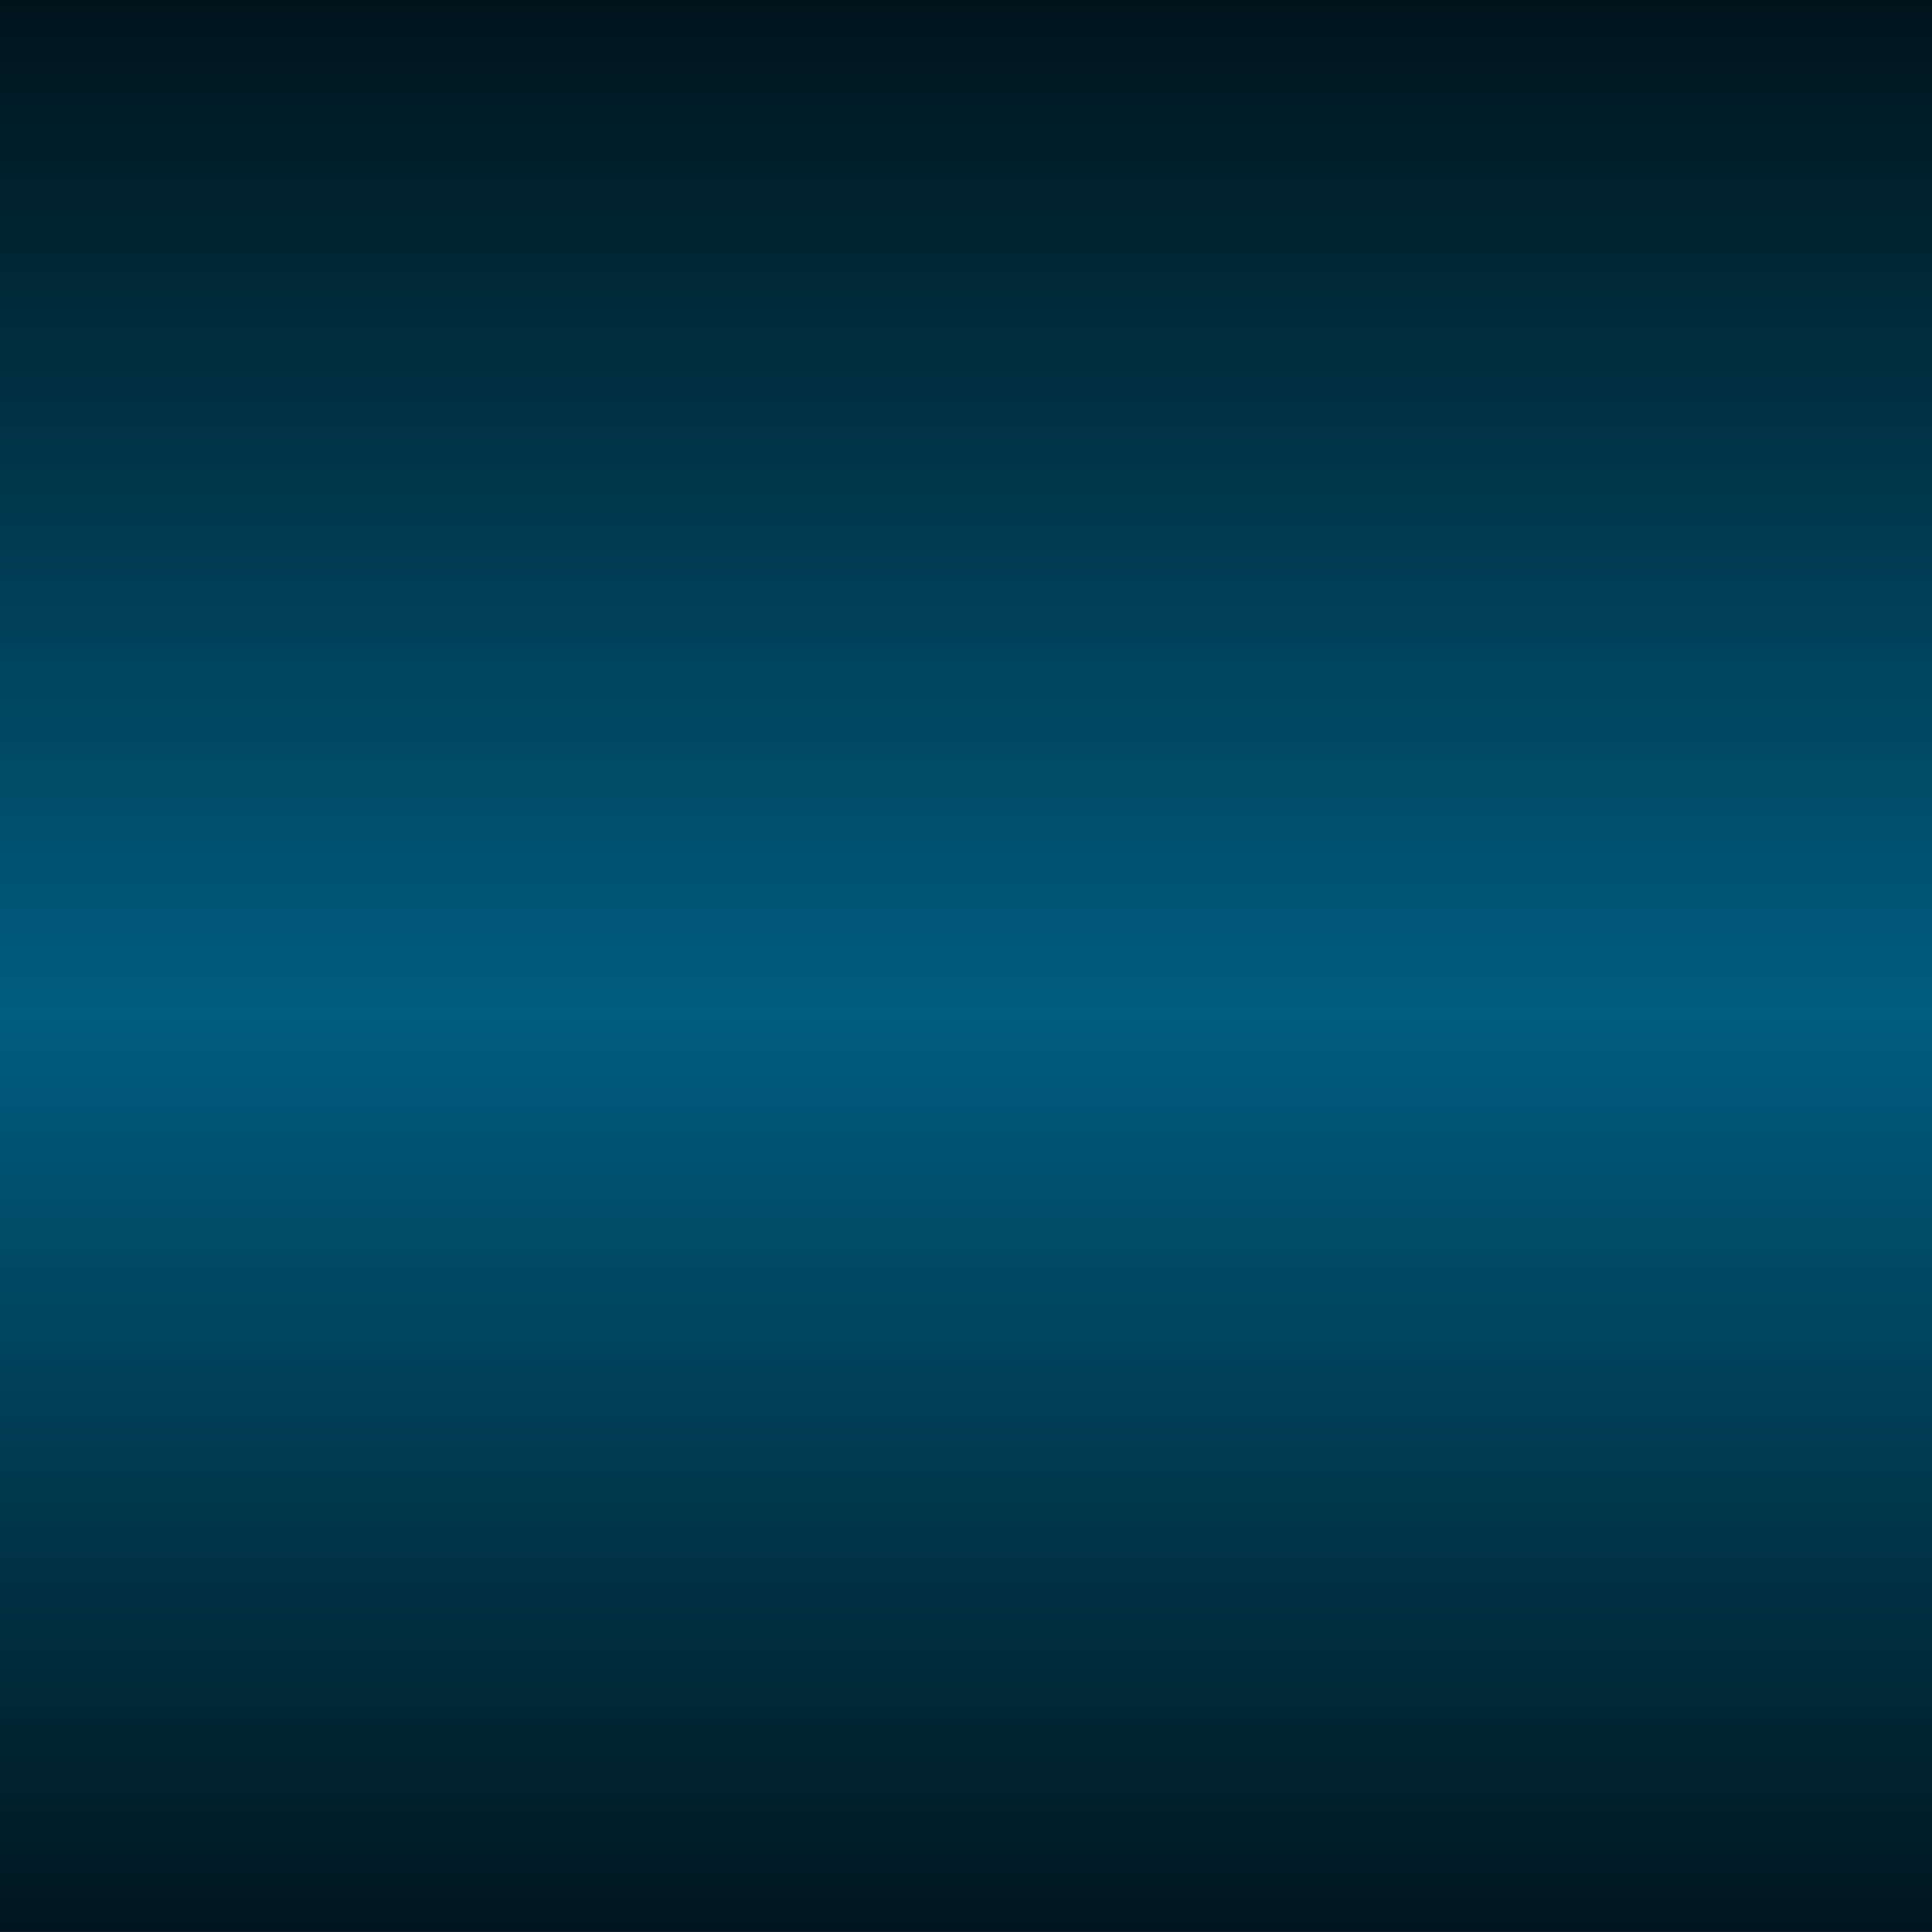
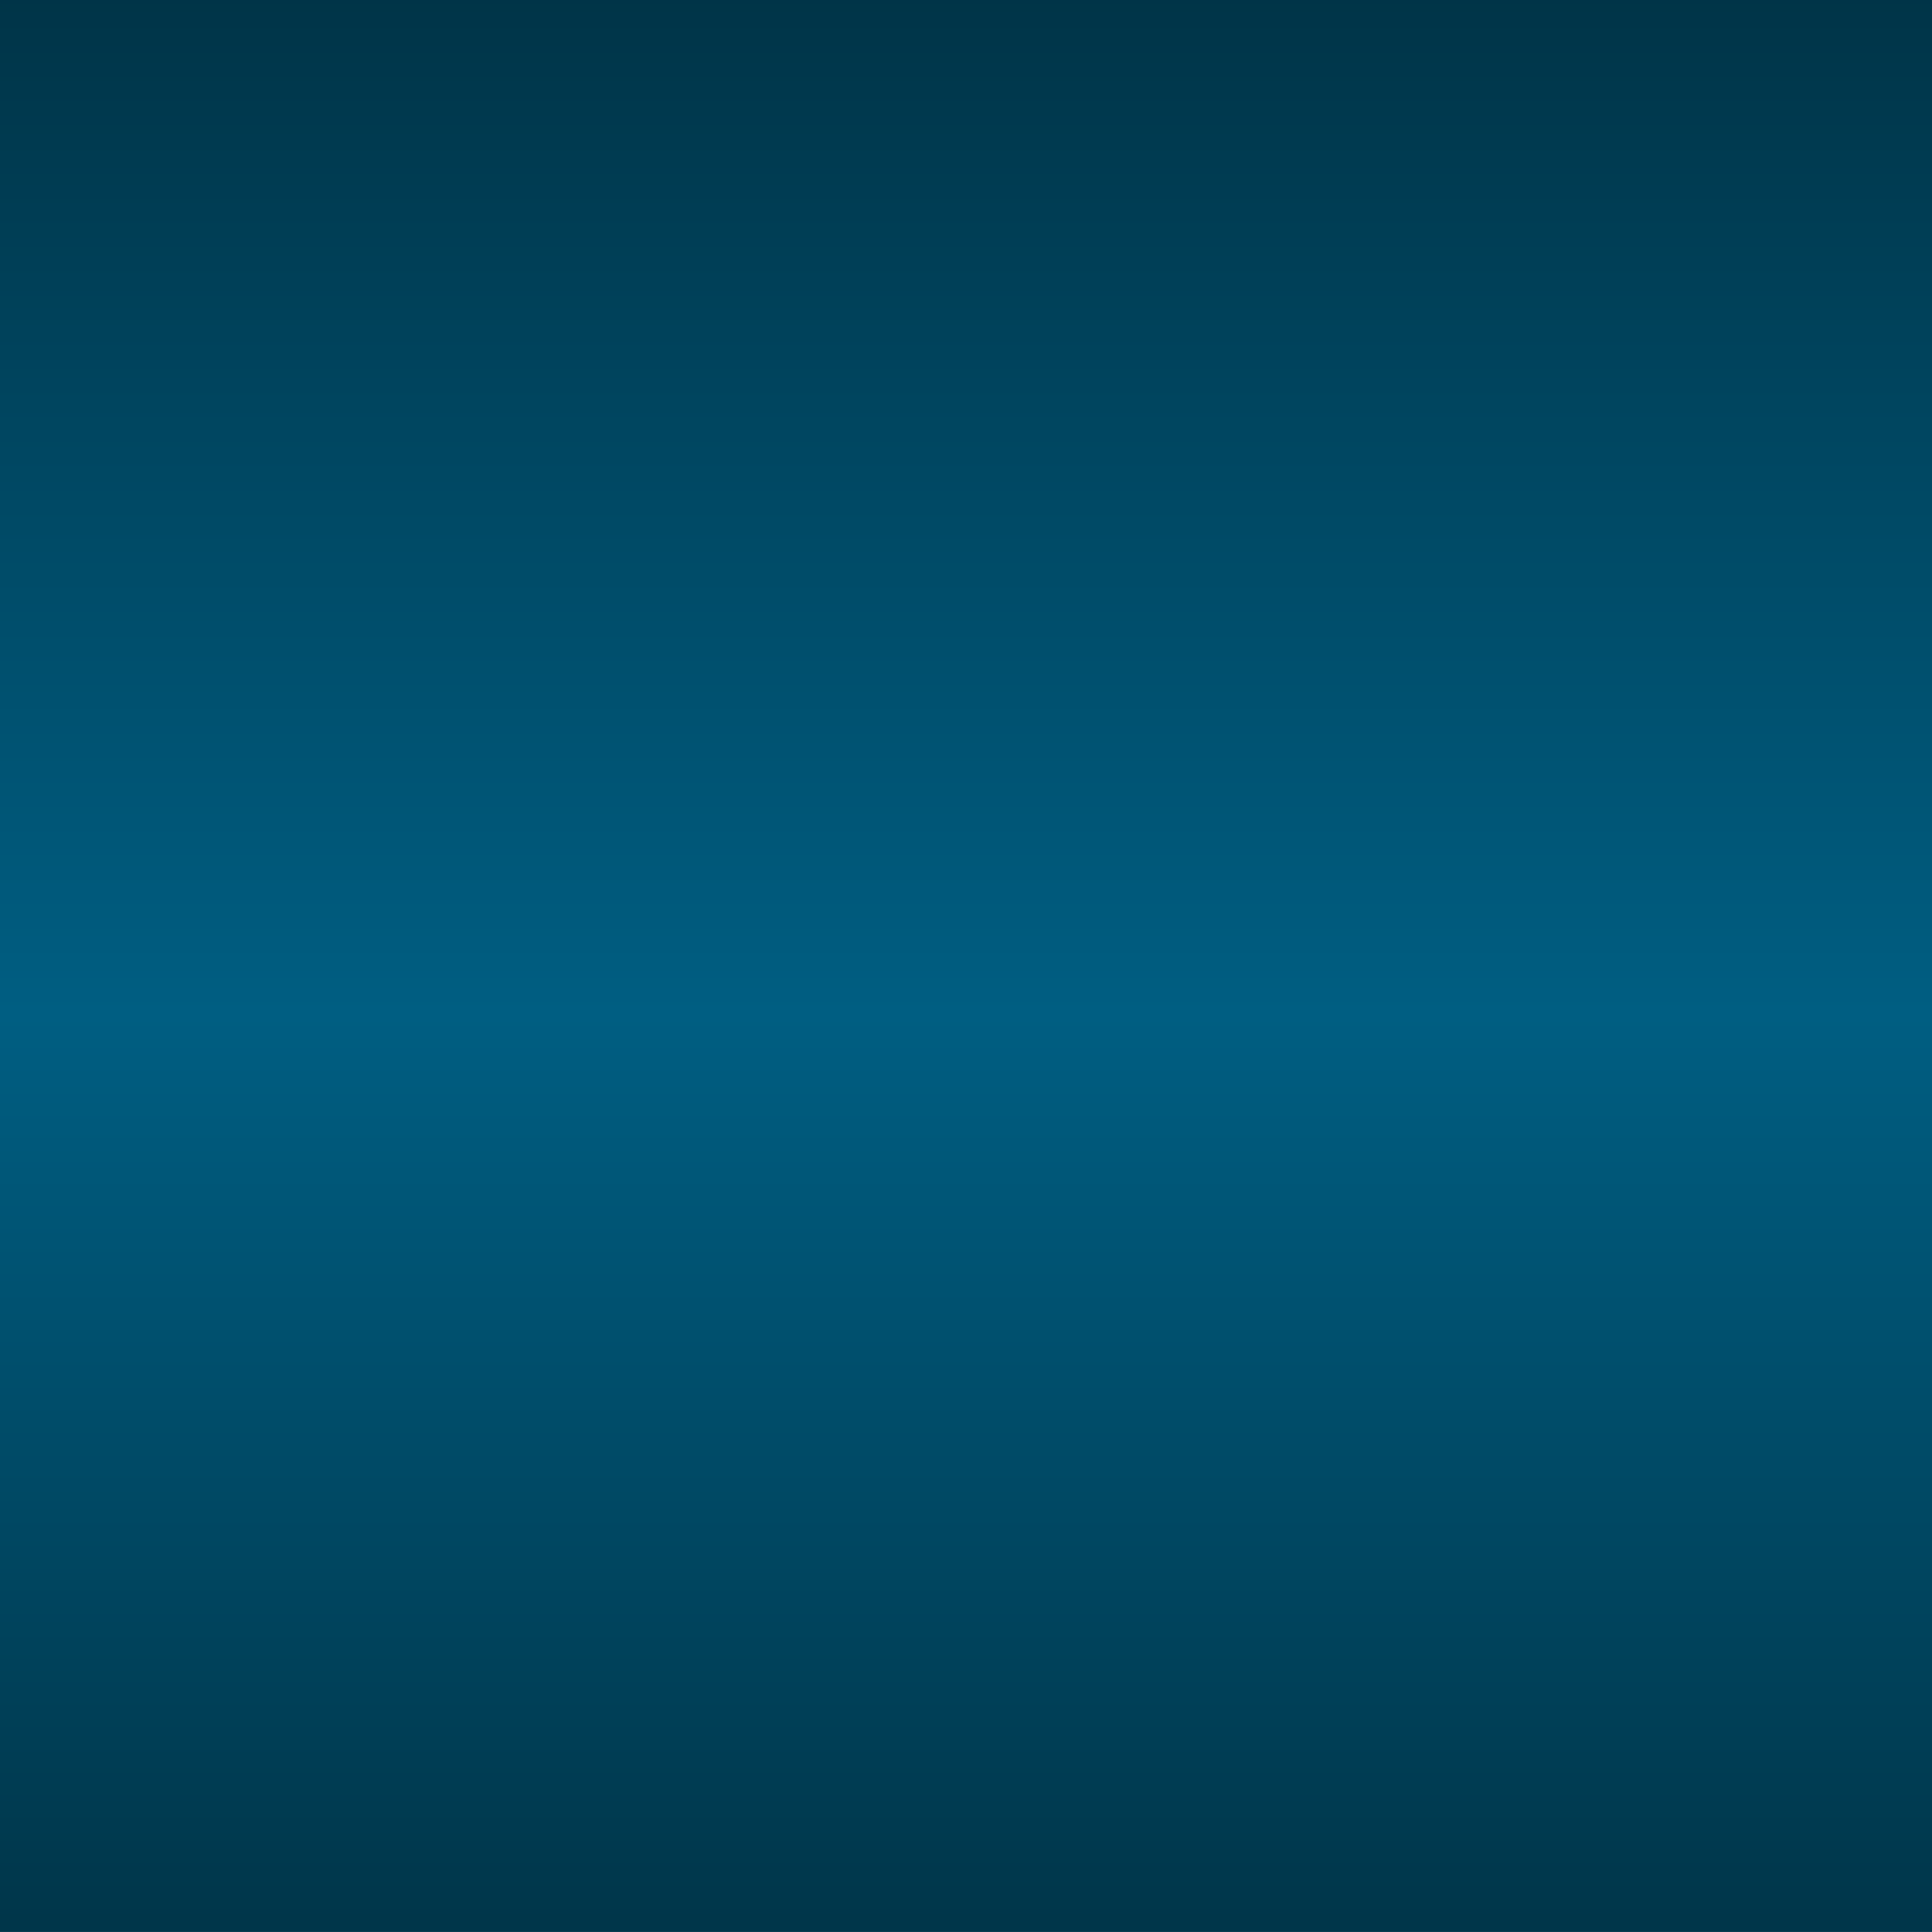
<svg xmlns="http://www.w3.org/2000/svg" xmlns:xlink="http://www.w3.org/1999/xlink" width="3" height="3" id="svg2" version="1.1">
  <defs id="defs4">
    <linearGradient id="linearGradient2987">
-       <stop style="stop-color:#000000;stop-opacity:1;" offset="0" id="stop2989" />
-       <stop id="stop2995" offset="0.518" style="stop-color:#005d80;stop-opacity:1;" />
-       <stop style="stop-color:#000000;stop-opacity:1;" offset="1" id="stop2991" />
+       <stop style="stop-color:#002938;stop-opacity:1;" offset="0" id="stop2989" />
+       <stop id="stop2995" offset="0.518" style="stop-color:#005e82;stop-opacity:1;" />
+       <stop style="stop-color:#002938;stop-opacity:1;" offset="1" id="stop2991" />
    </linearGradient>
    <linearGradient xlink:href="#linearGradient2987" id="linearGradient3000" gradientUnits="userSpaceOnUse" x1="185" y1="1056.651" x2="185" y2="1017.998" gradientTransform="matrix(-3,0,0,-0.1,3,1154.6)" />
  </defs>
  <g id="layer1" transform="translate(0,-1049.362)">
    <path style="fill:url(#linearGradient3000);fill-opacity:1;fill-rule:nonzero;stroke:none" d="m 3,1052.362 0,-3 -3,0 0,3 3,0 z" id="rect2985" />
  </g>
</svg>
